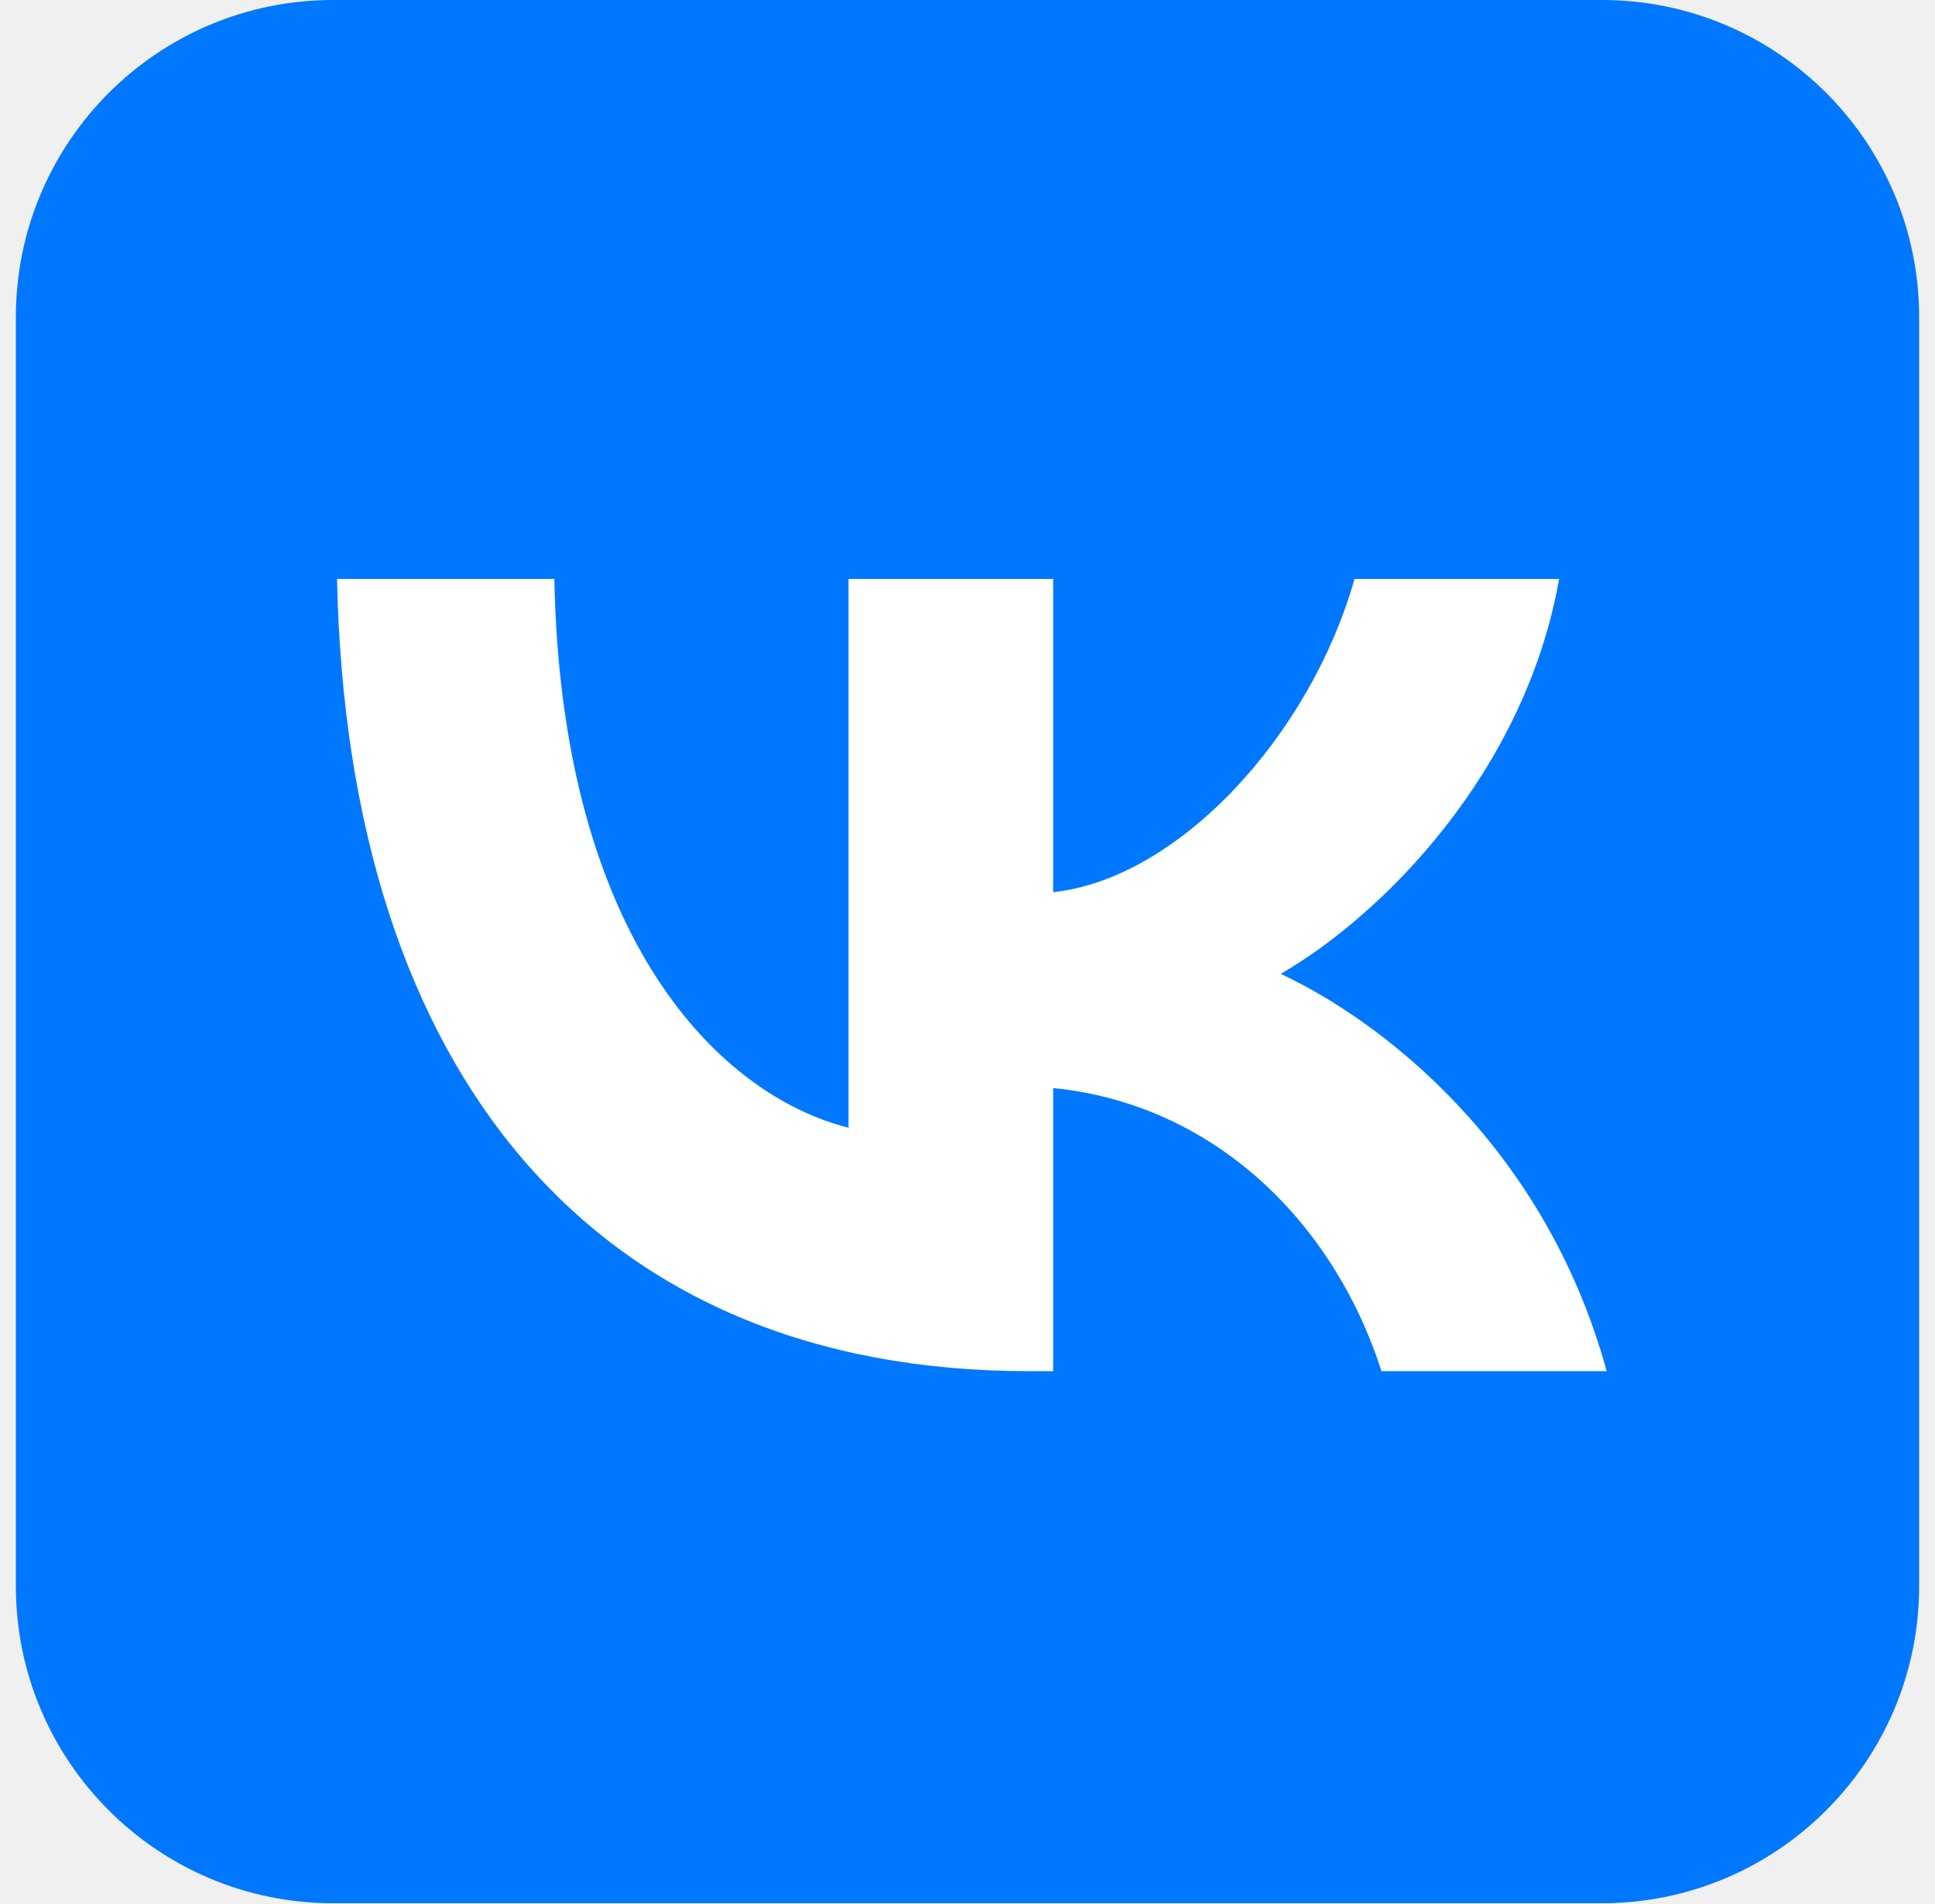
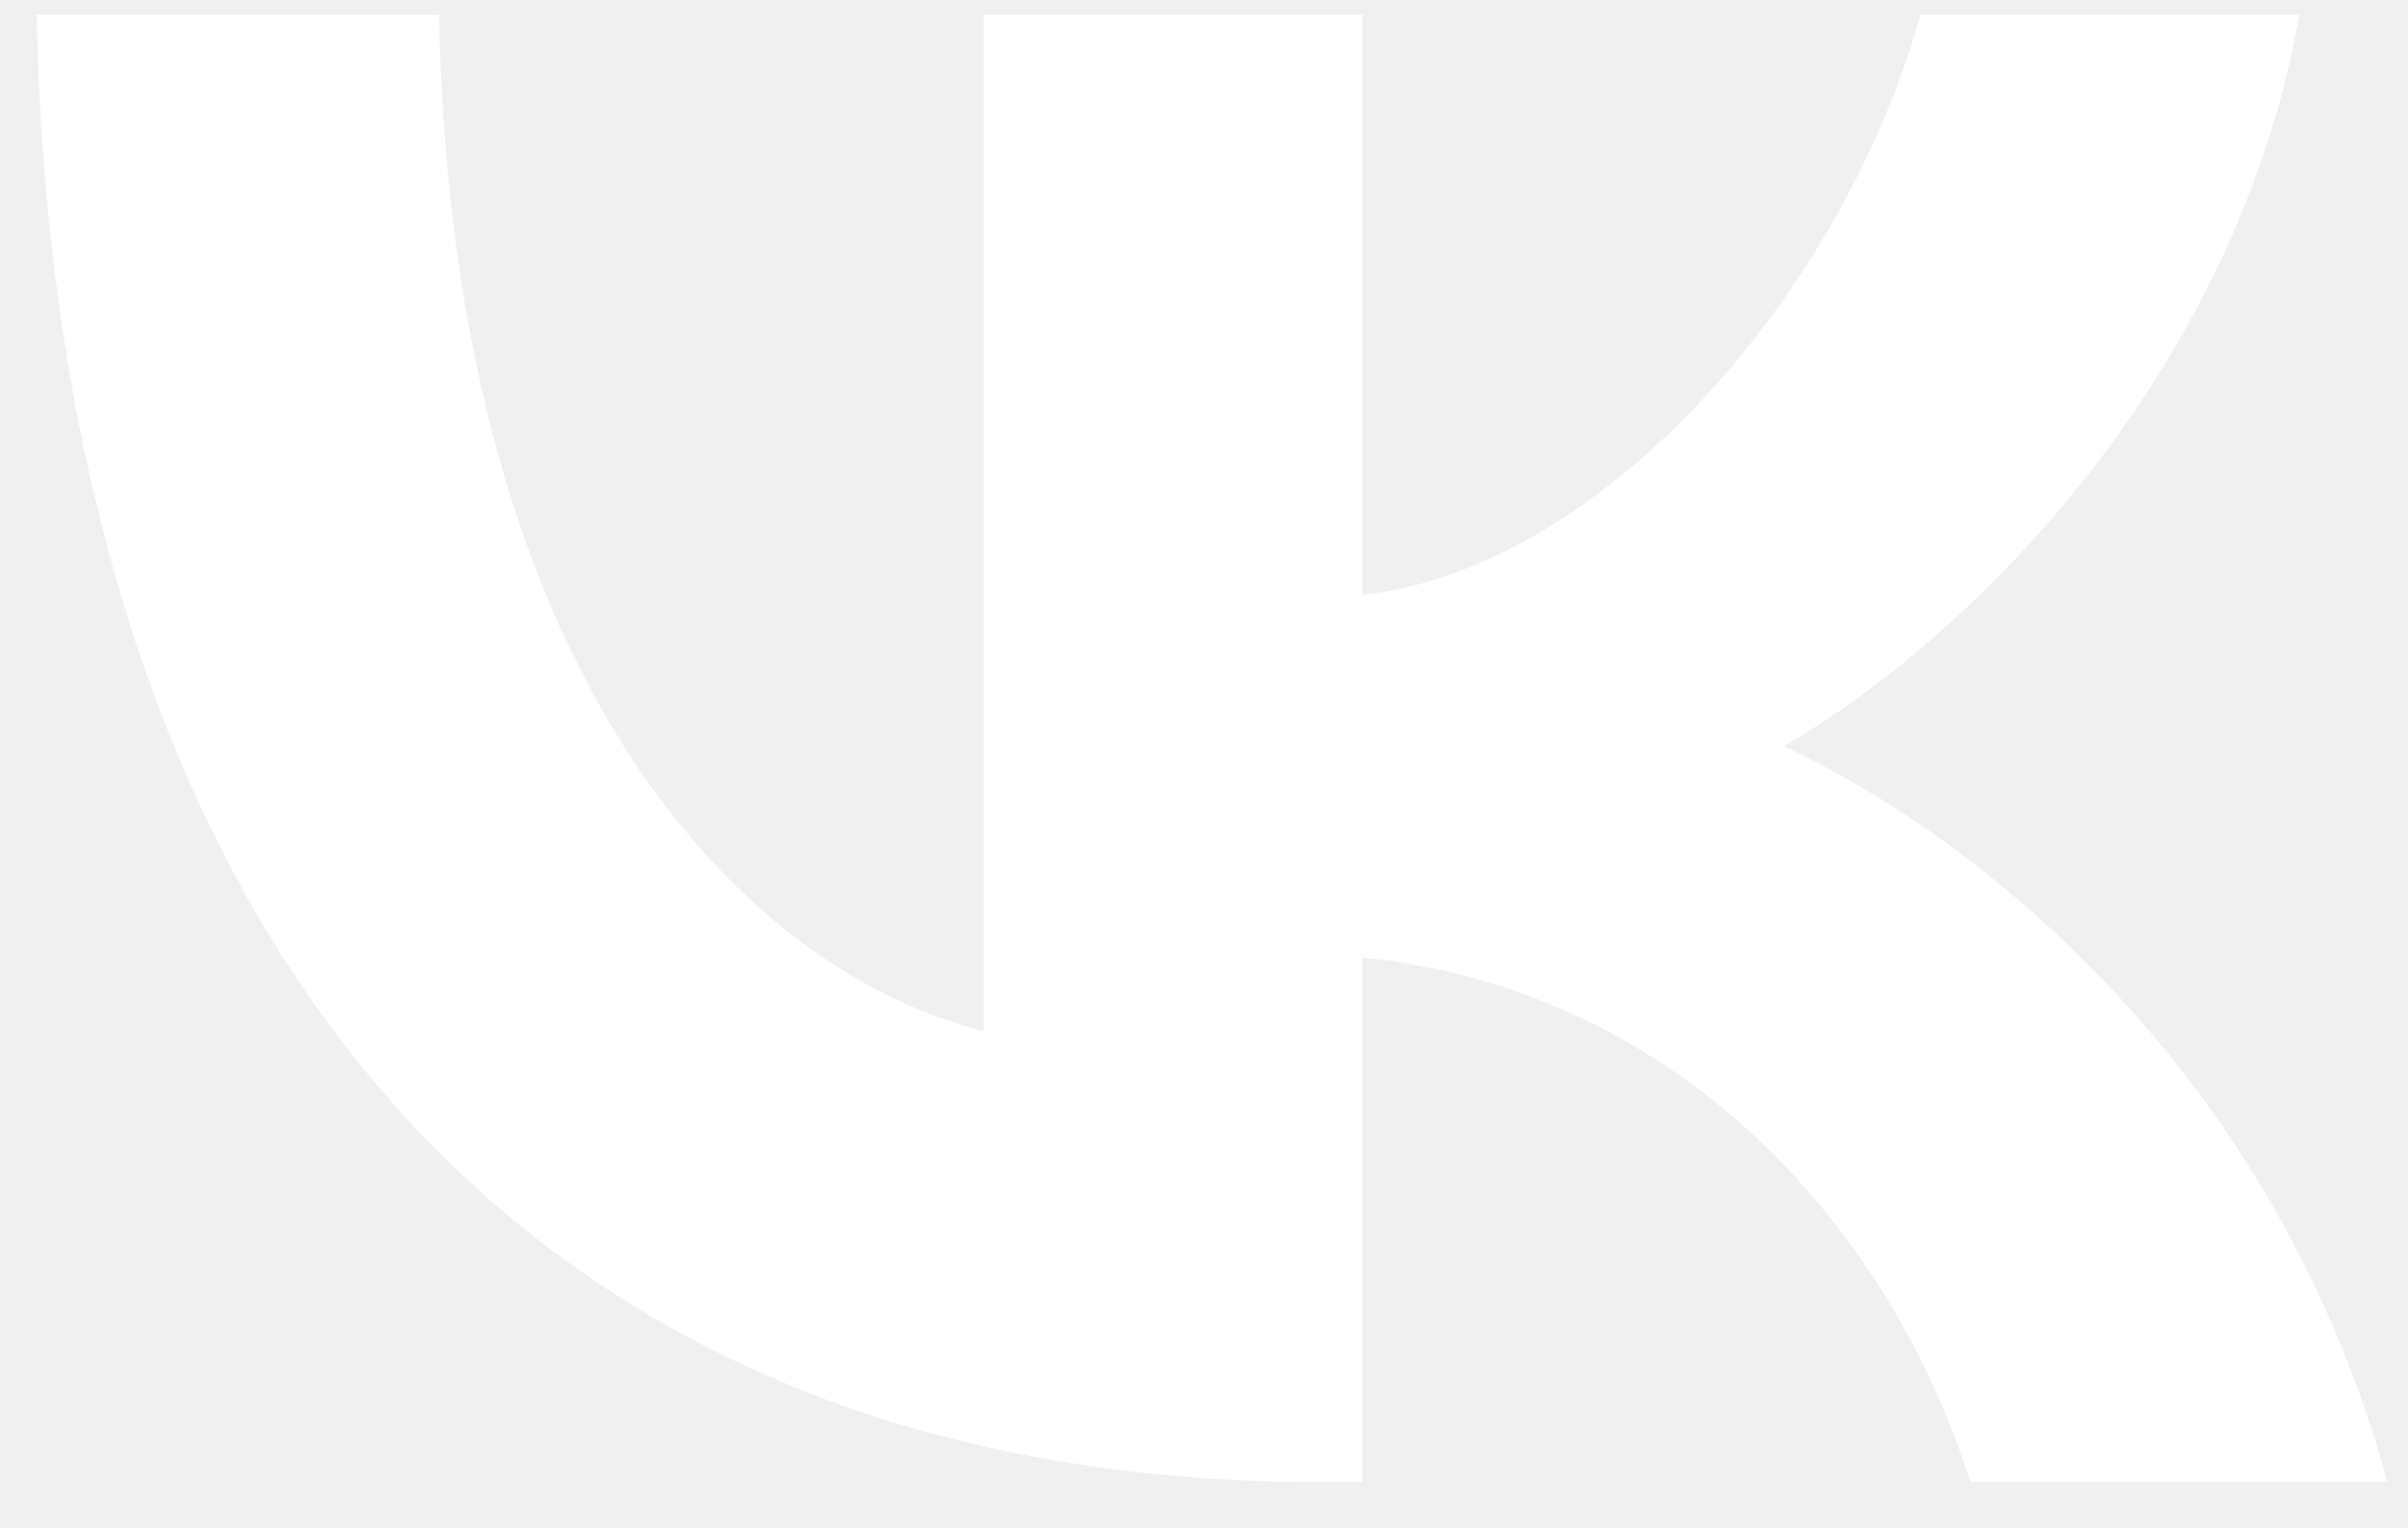
- <svg xmlns="http://www.w3.org/2000/svg" width="61" height="60" viewBox="0 0 61 60" fill="none">
-   <g clip-path="url(#clip0_349_1649)">
-     <path d="M60.482 0H0.518C0.508 0 0.5 0.008 0.5 0.018V59.982C0.5 59.992 0.508 60 0.518 60H60.482C60.492 60 60.5 59.992 60.5 59.982V0.018C60.5 0.008 60.492 0 60.482 0Z" fill="#0077FF" />
-     <path d="M32.425 43.226C18.75 43.226 10.95 33.851 10.625 18.251H17.475C17.7 29.701 22.75 34.551 26.75 35.551V18.251H33.2V28.126C37.15 27.701 41.3 23.201 42.7 18.251H49.15C48.075 24.351 43.575 28.851 40.375 30.701C43.575 32.201 48.7 36.126 50.65 43.226H43.55C42.025 38.476 38.225 34.801 33.2 34.301V43.226H32.425Z" fill="white" />
-   </g>
-   <defs>
-     <clipPath id="clip0_349_1649">
-       <rect x="0.5" width="60" height="60" rx="10" fill="white" />
-     </clipPath>
-   </defs>
+ <svg xmlns="http://www.w3.org/2000/svg" width="41" height="26" viewBox="0 0 41 26" fill="none">
+   <path d="M22.425 25.226C8.75 25.226 0.95 15.851 0.625 0.251H7.475C7.7 11.701 12.75 16.551 16.75 17.551V0.251H23.2V10.126C27.15 9.701 31.3 5.201 32.7 0.251H39.15C38.075 6.351 33.575 10.851 30.375 12.701C33.575 14.201 38.7 18.126 40.65 25.226H33.55C32.025 20.476 28.225 16.801 23.2 16.301V25.226H22.425Z" fill="white" />
</svg>
